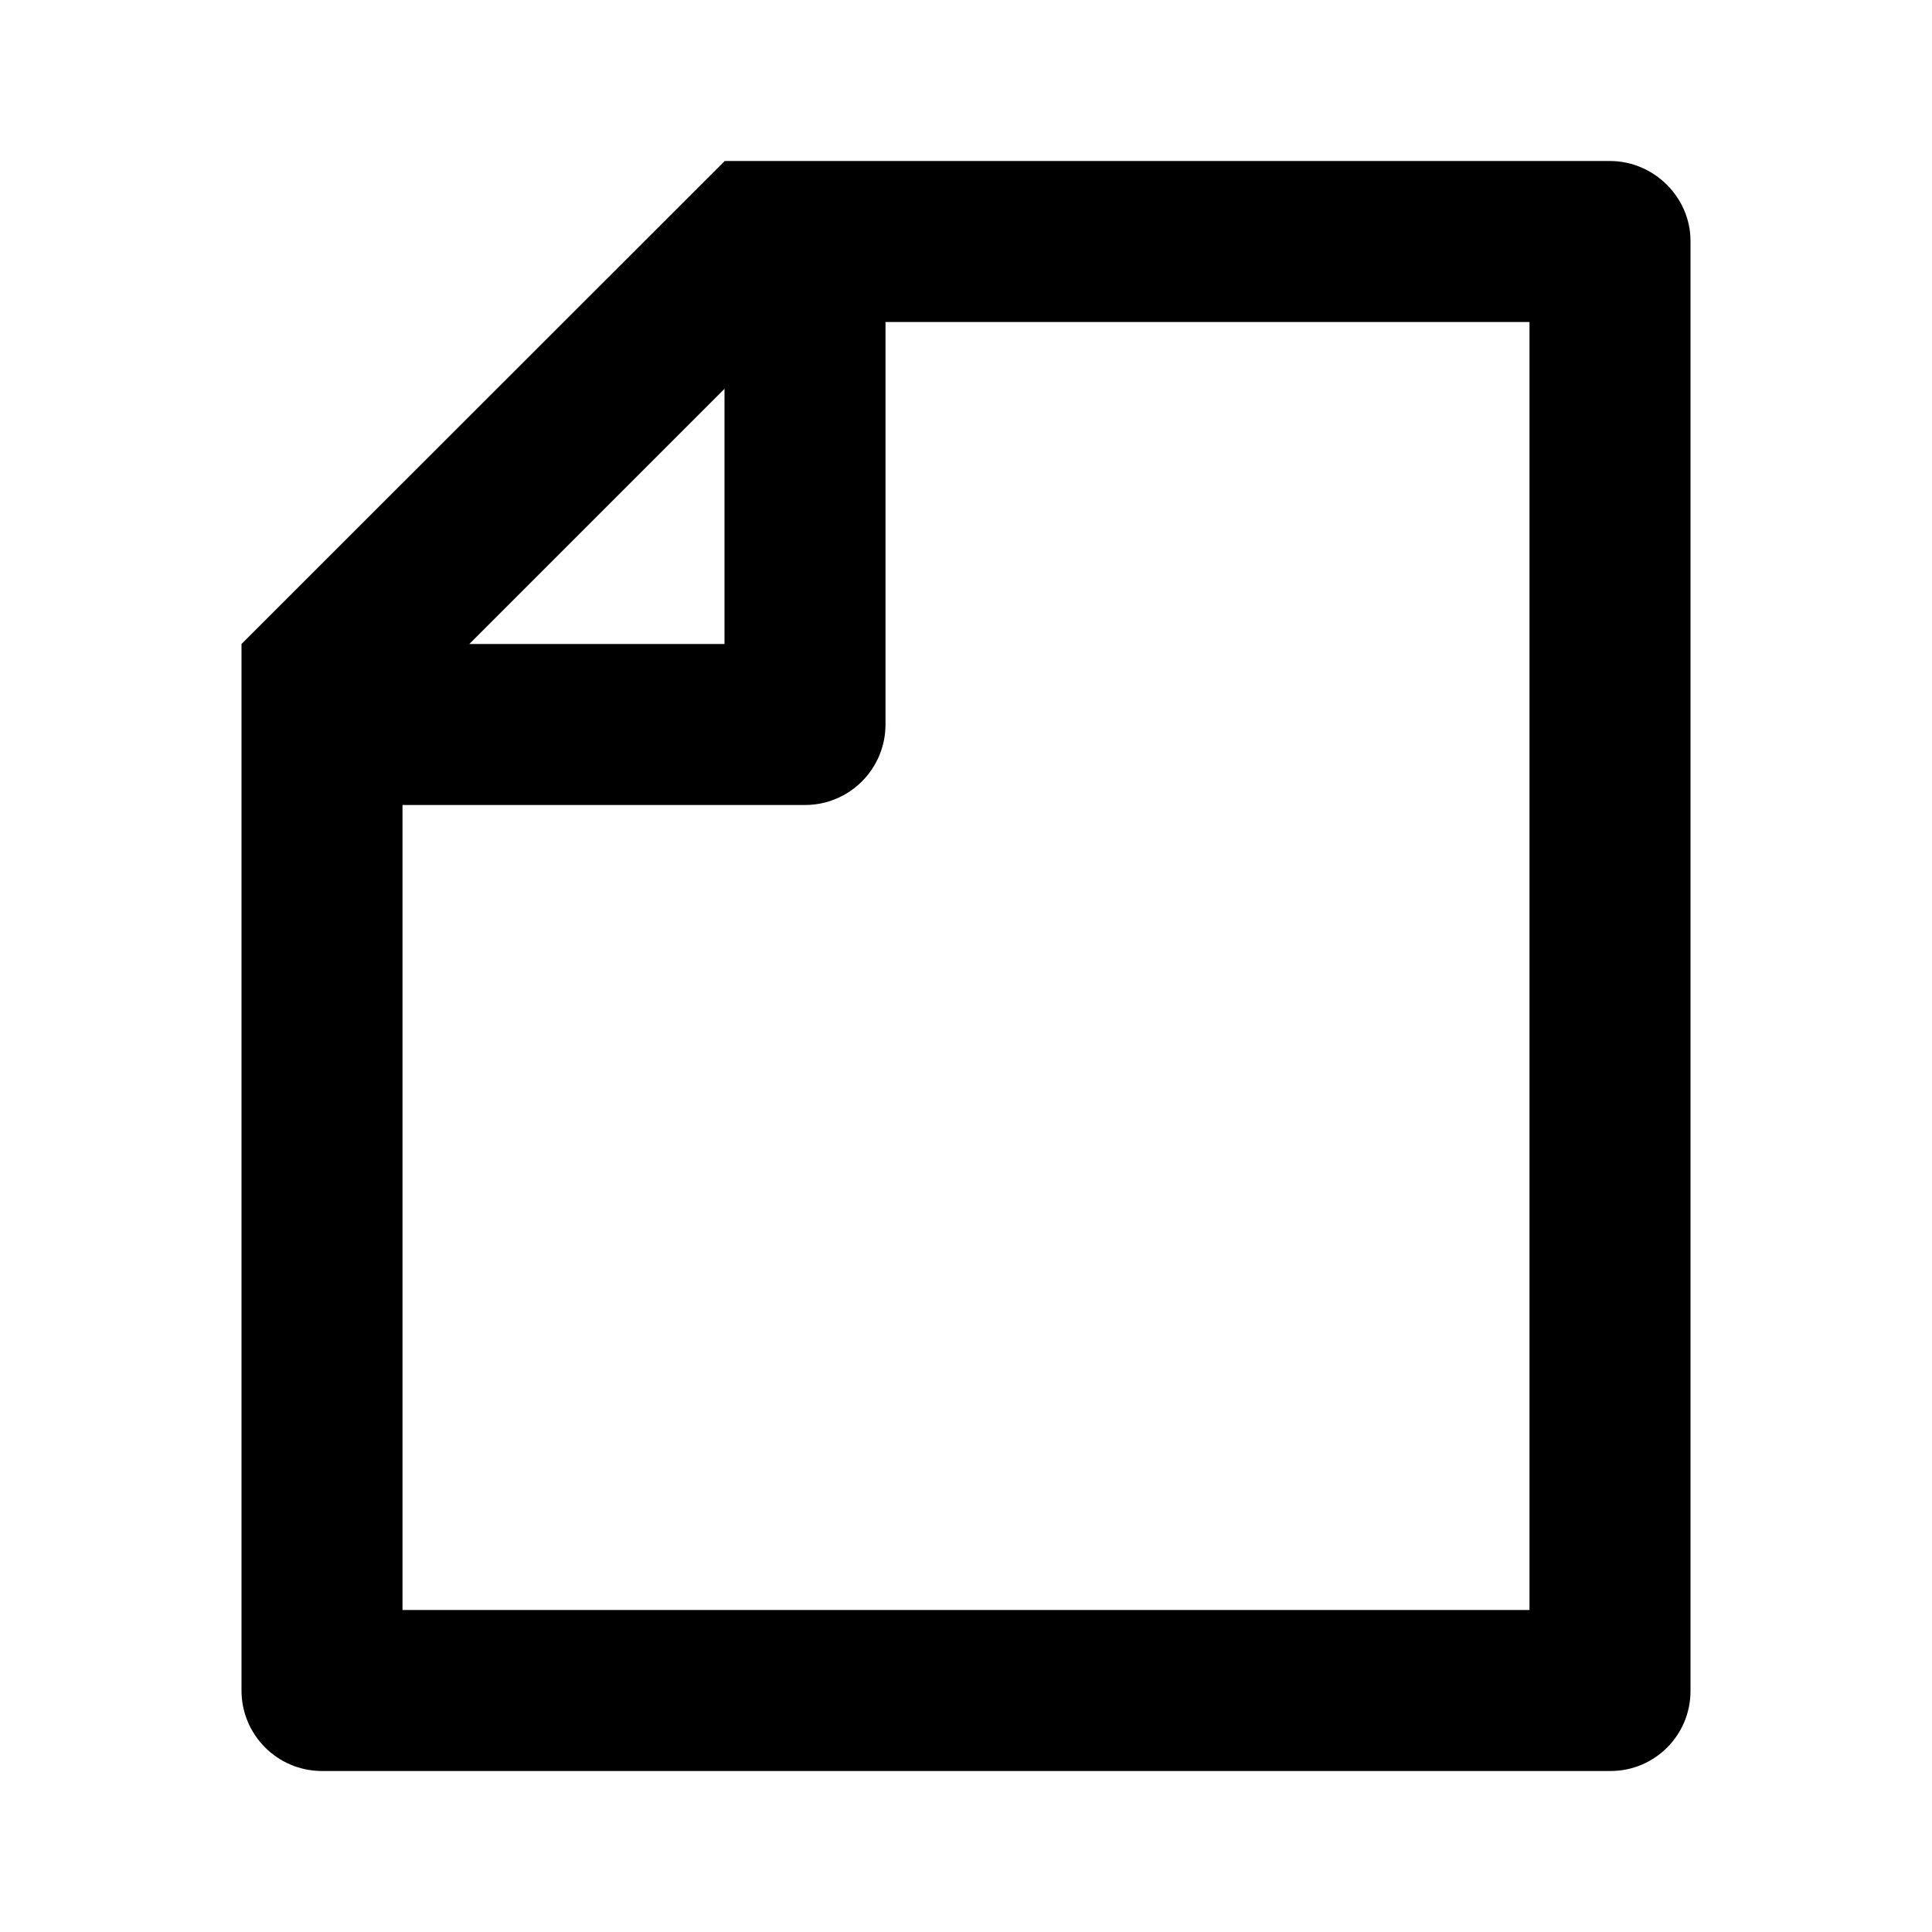
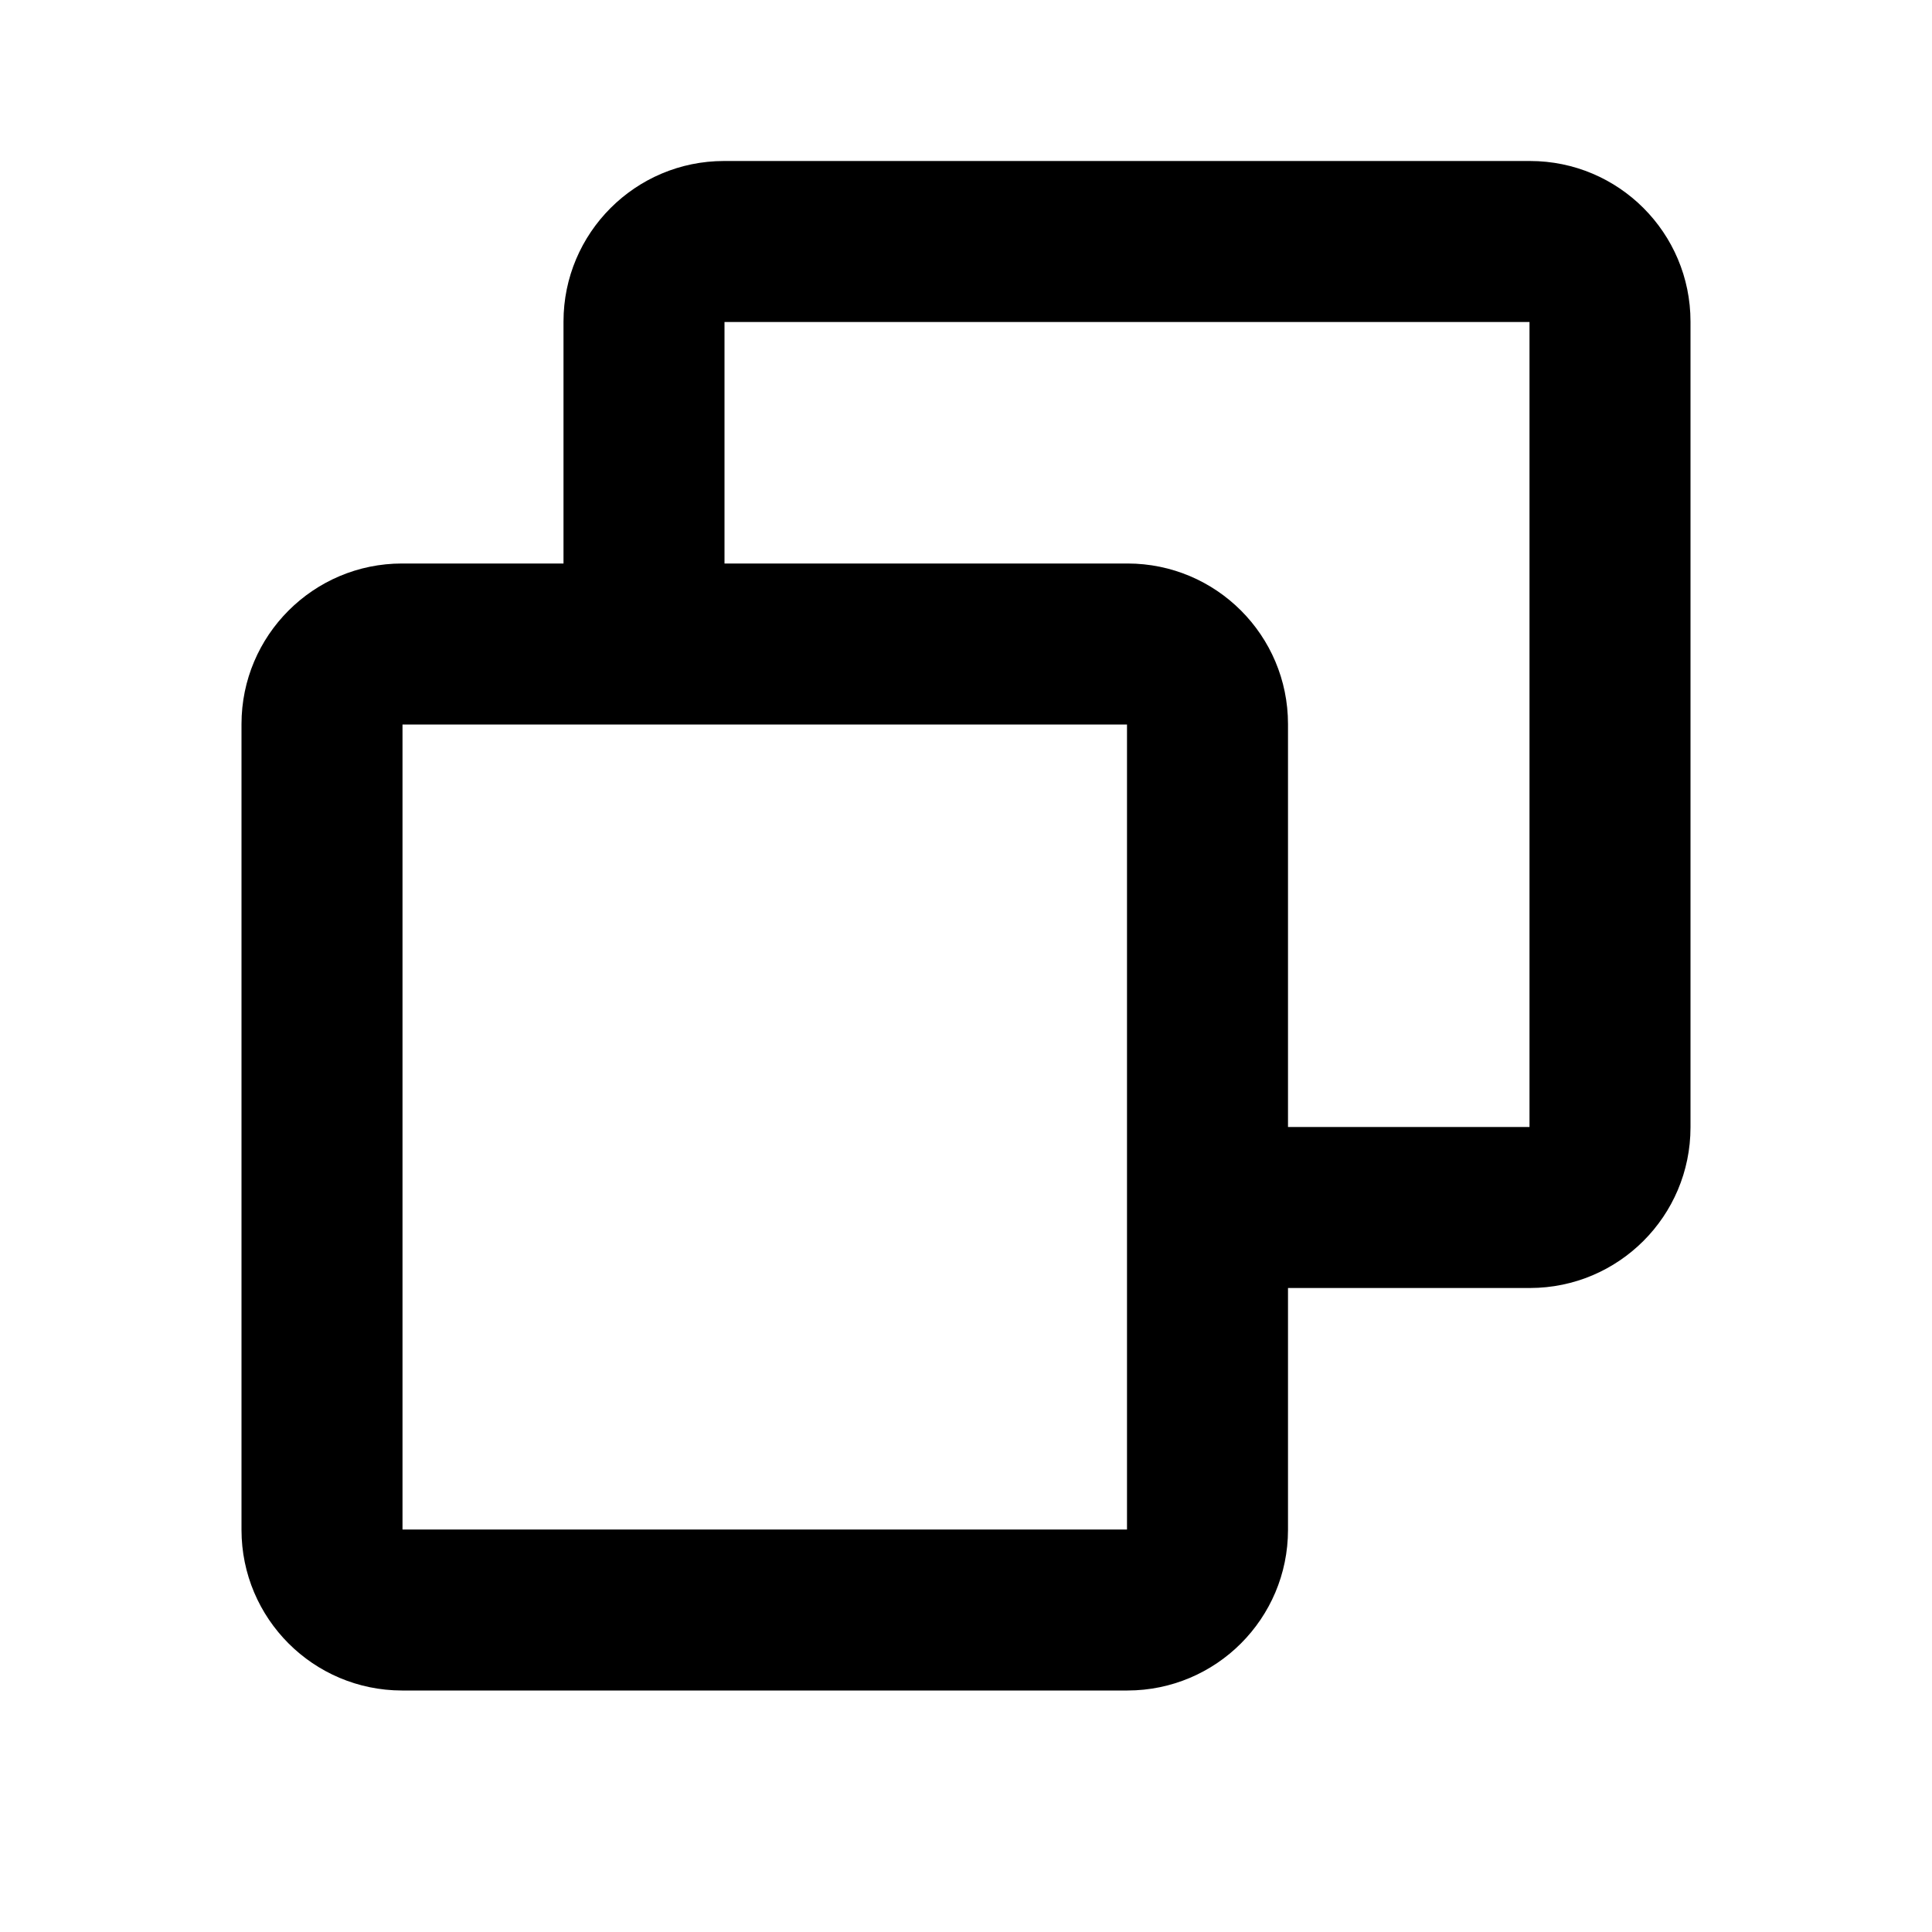
<svg xmlns="http://www.w3.org/2000/svg" viewBox="0 0 24 24" width="24" height="24">
  <path fill="none" d="M0 0h24v24H0z" />
-   <path d="M9 2.003V2h10.998C20.55 2 21 2.455 21 2.992v18.016a.993.993 0 0 1-.993.992H3.993A1 1 0 0 1 3 20.993V8l6-5.997zM5.83 8H9V4.83L5.83 8zM11 4v5a1 1 0 0 1-1 1H5v10h14V4h-8z" />
+   <path d="M7 7V3.995C7 2.893 7.895 2 8.994 2h10.012C20.107 2 21 2.893 21 3.995v10.01A1.996 1.996 0 0 1 19.006 16H16v3.005A1.996 1.996 0 0 1 14.006 21H4.994A1.996 1.996 0 0 1 3 19.005v-10.01C3 7.893 3.895 7 4.994 7H7zm2 0h5.006C15.107 7 16 7.893 16 8.995V14h3V4H9v3zm-4 2v10h9V9H5z" />
</svg>
